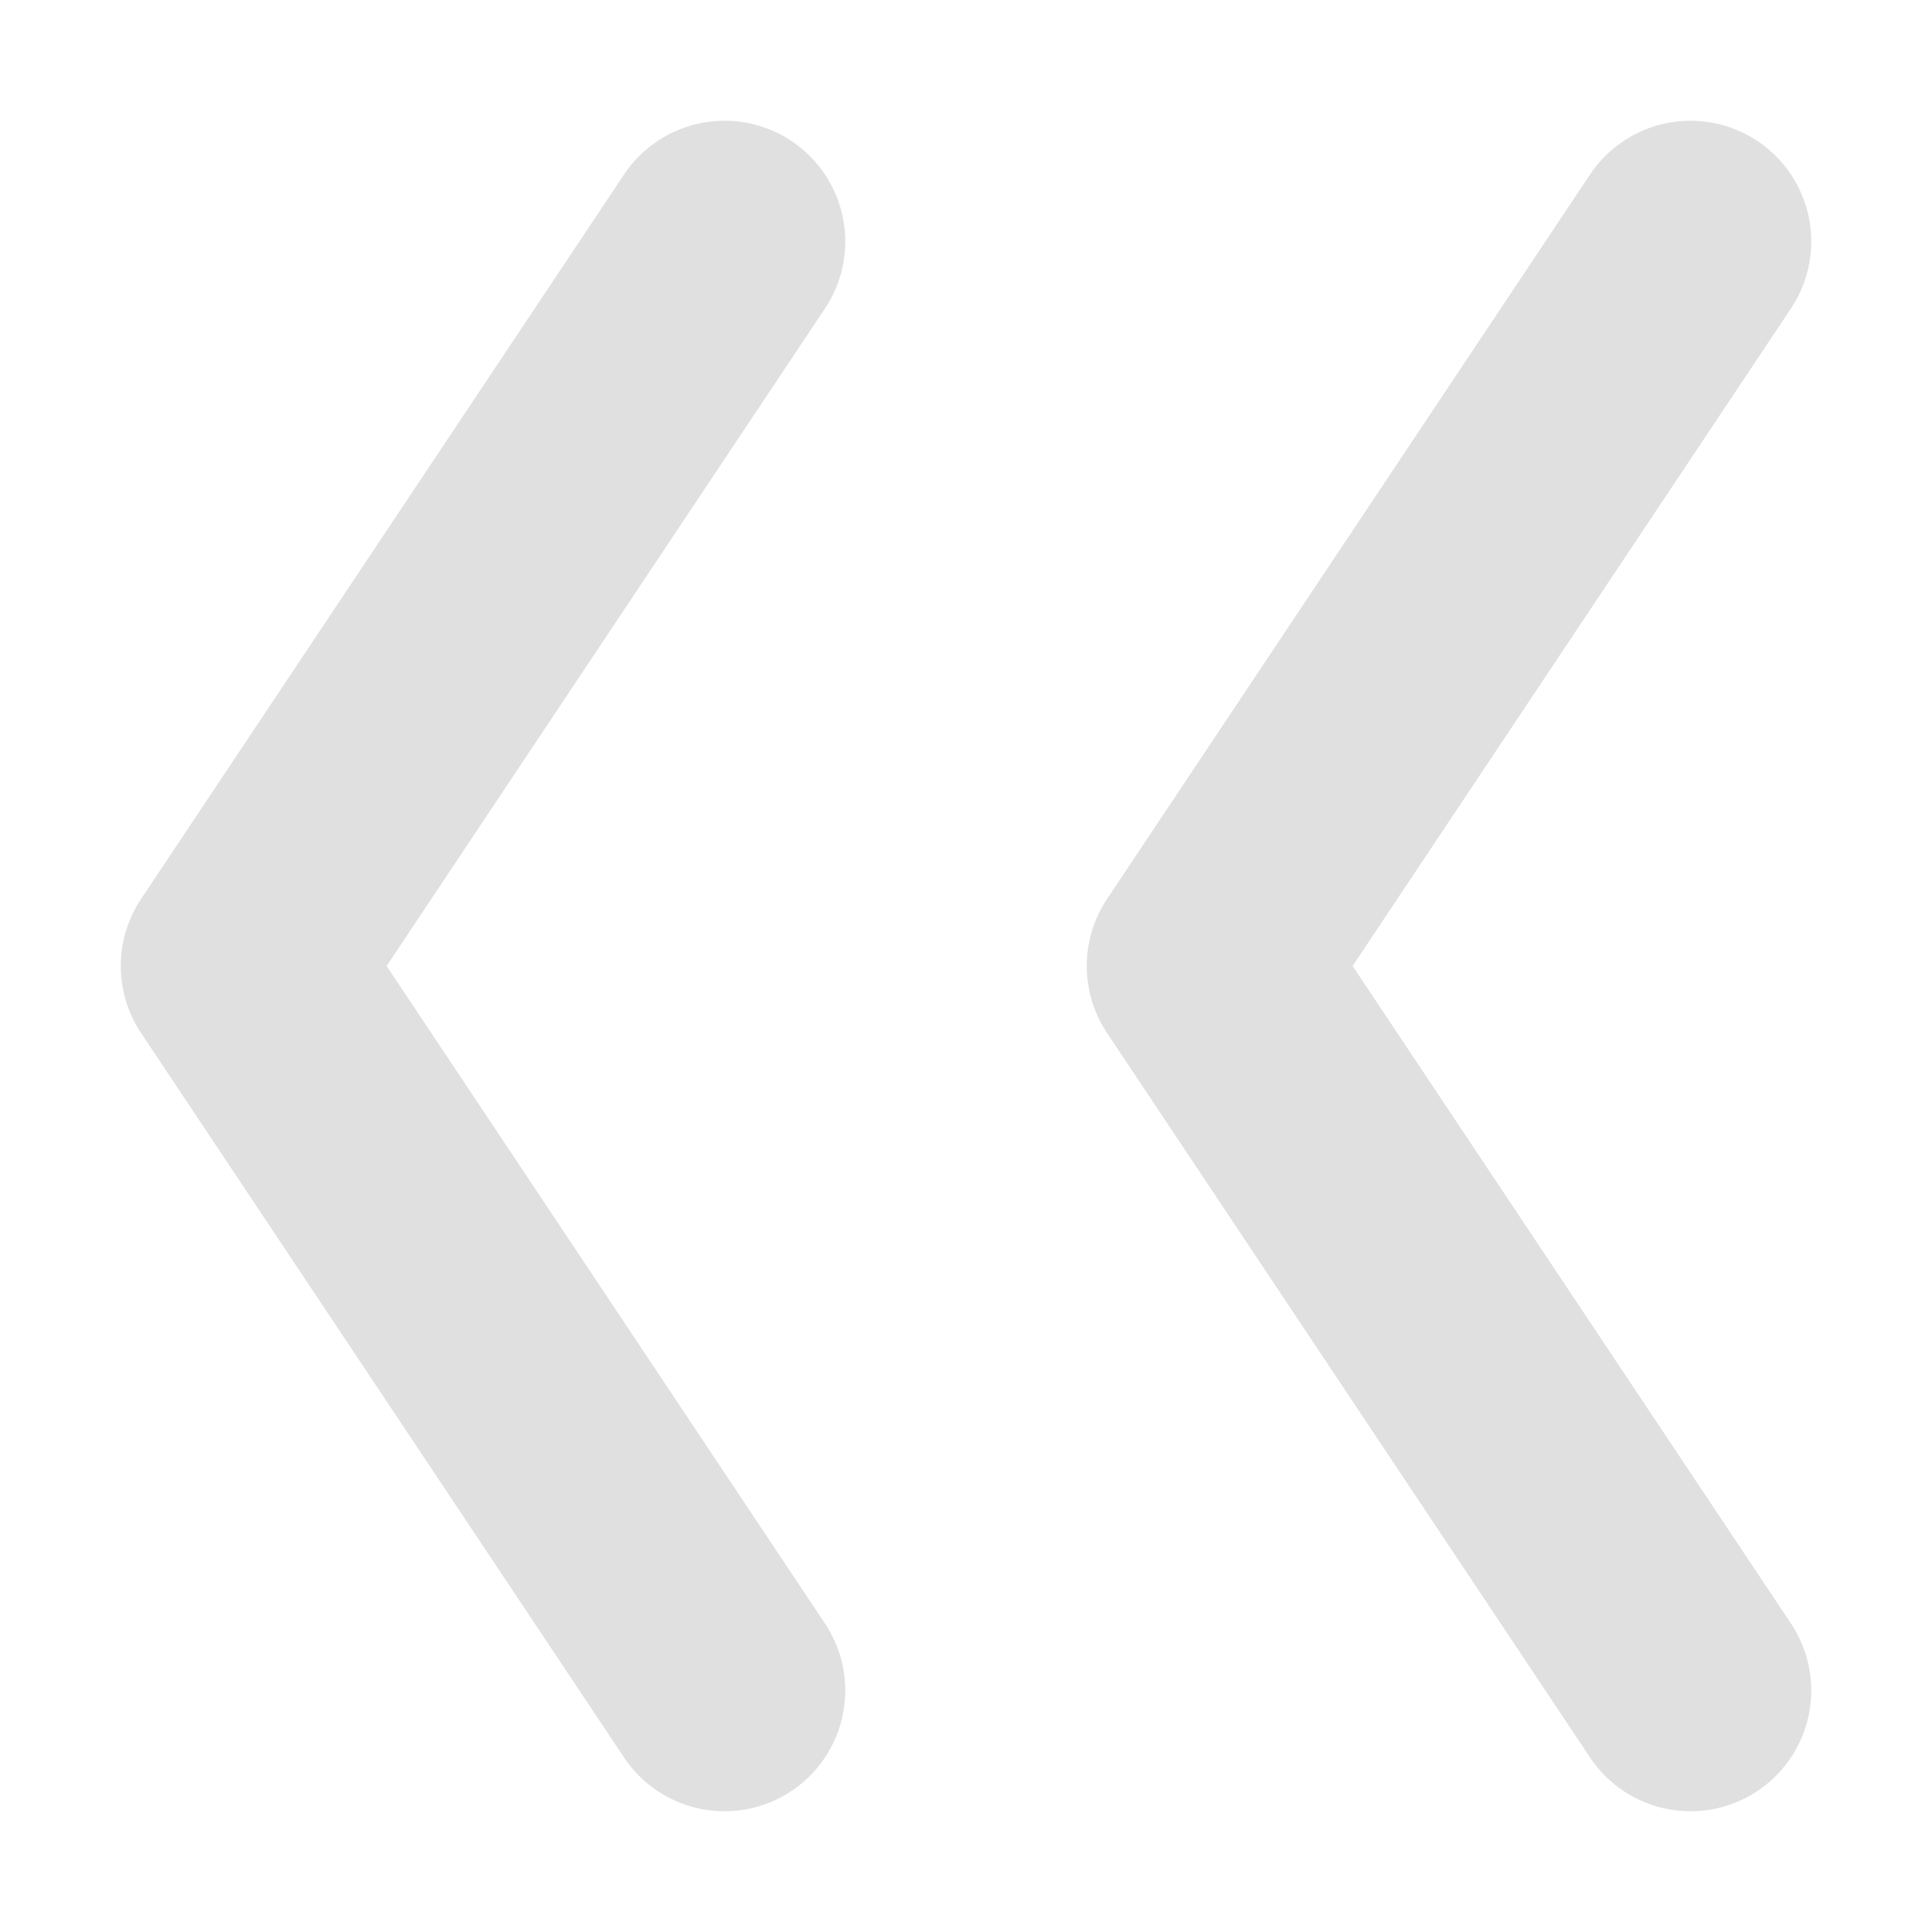
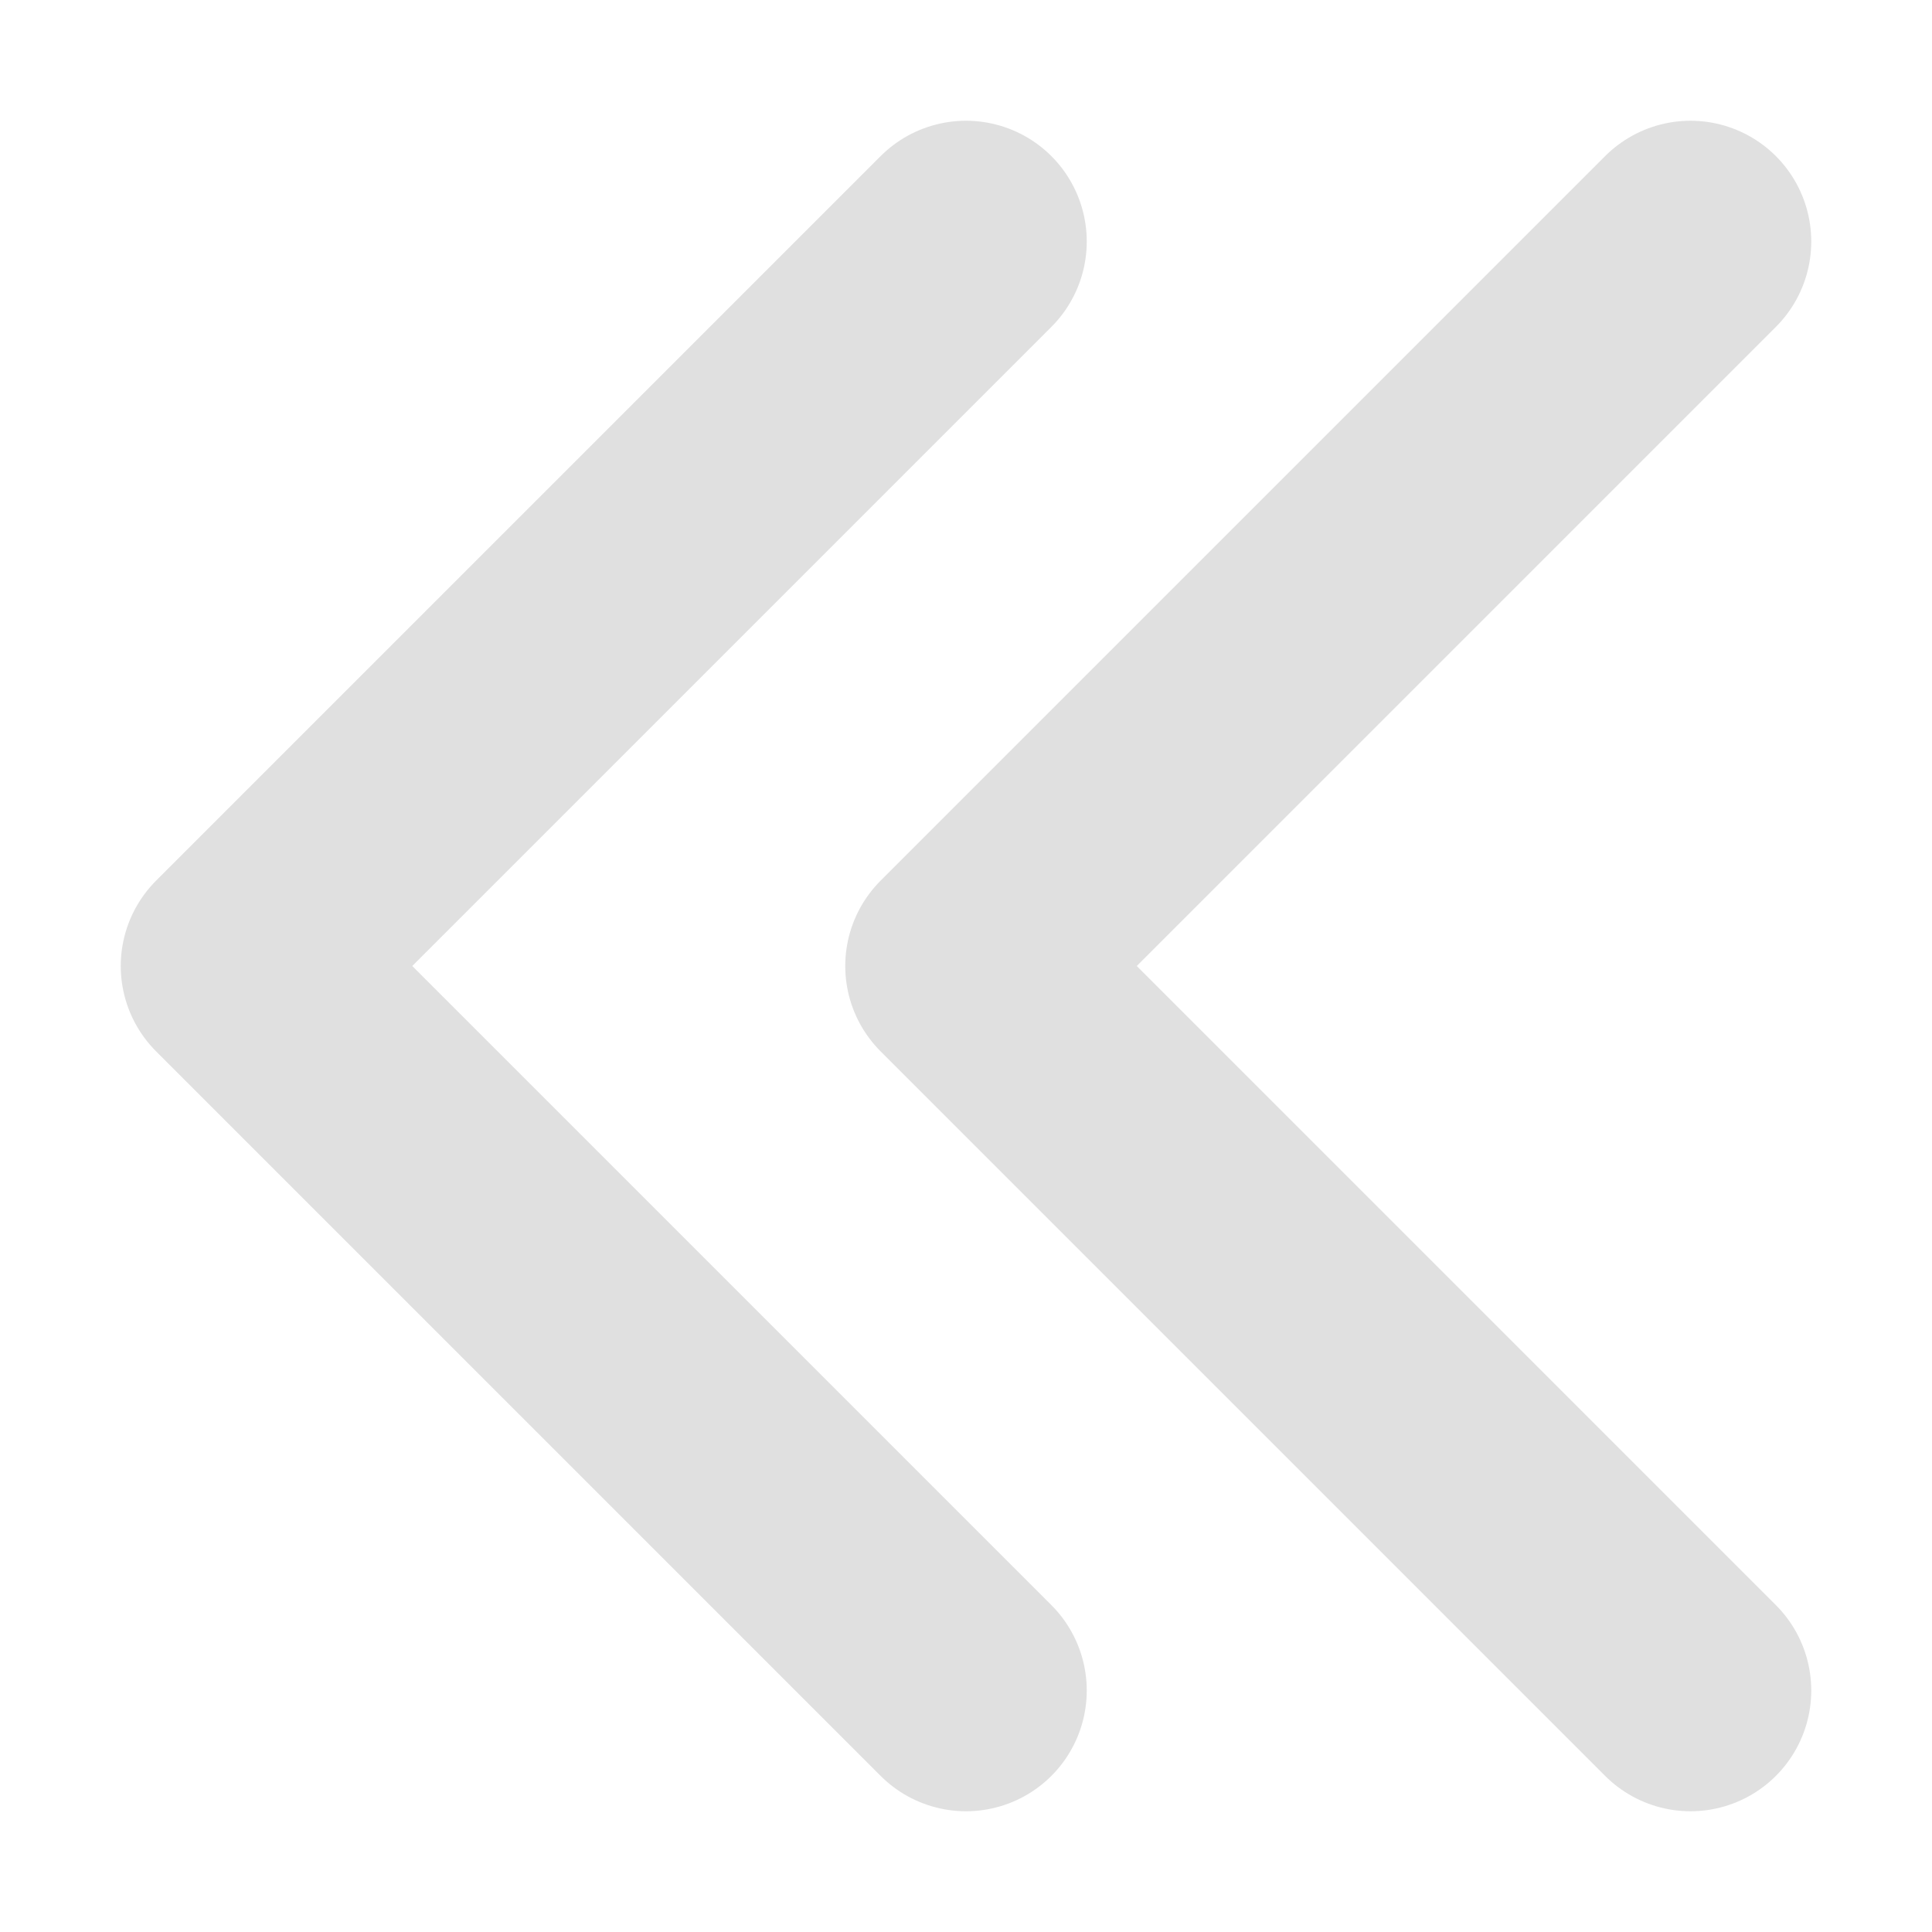
- <svg xmlns="http://www.w3.org/2000/svg" width="16" height="16">
-   <path fill="none" stroke="#e0e0e0" stroke-linecap="round" stroke-linejoin="round" stroke-width="2" d="M14 2 10 8 14 14M6 2l-4 6 4 6" />
+ <svg xmlns="http://www.w3.org/2000/svg" width="16" height="16" viewBox="0 0 16 16">
+   <path fill="none" stroke="#e0e0e0" stroke-linecap="round" stroke-linejoin="round" stroke-width="2" d="M14 2 L8 8 L14 14 M8 2 L2 8 L8 14" />
</svg>
